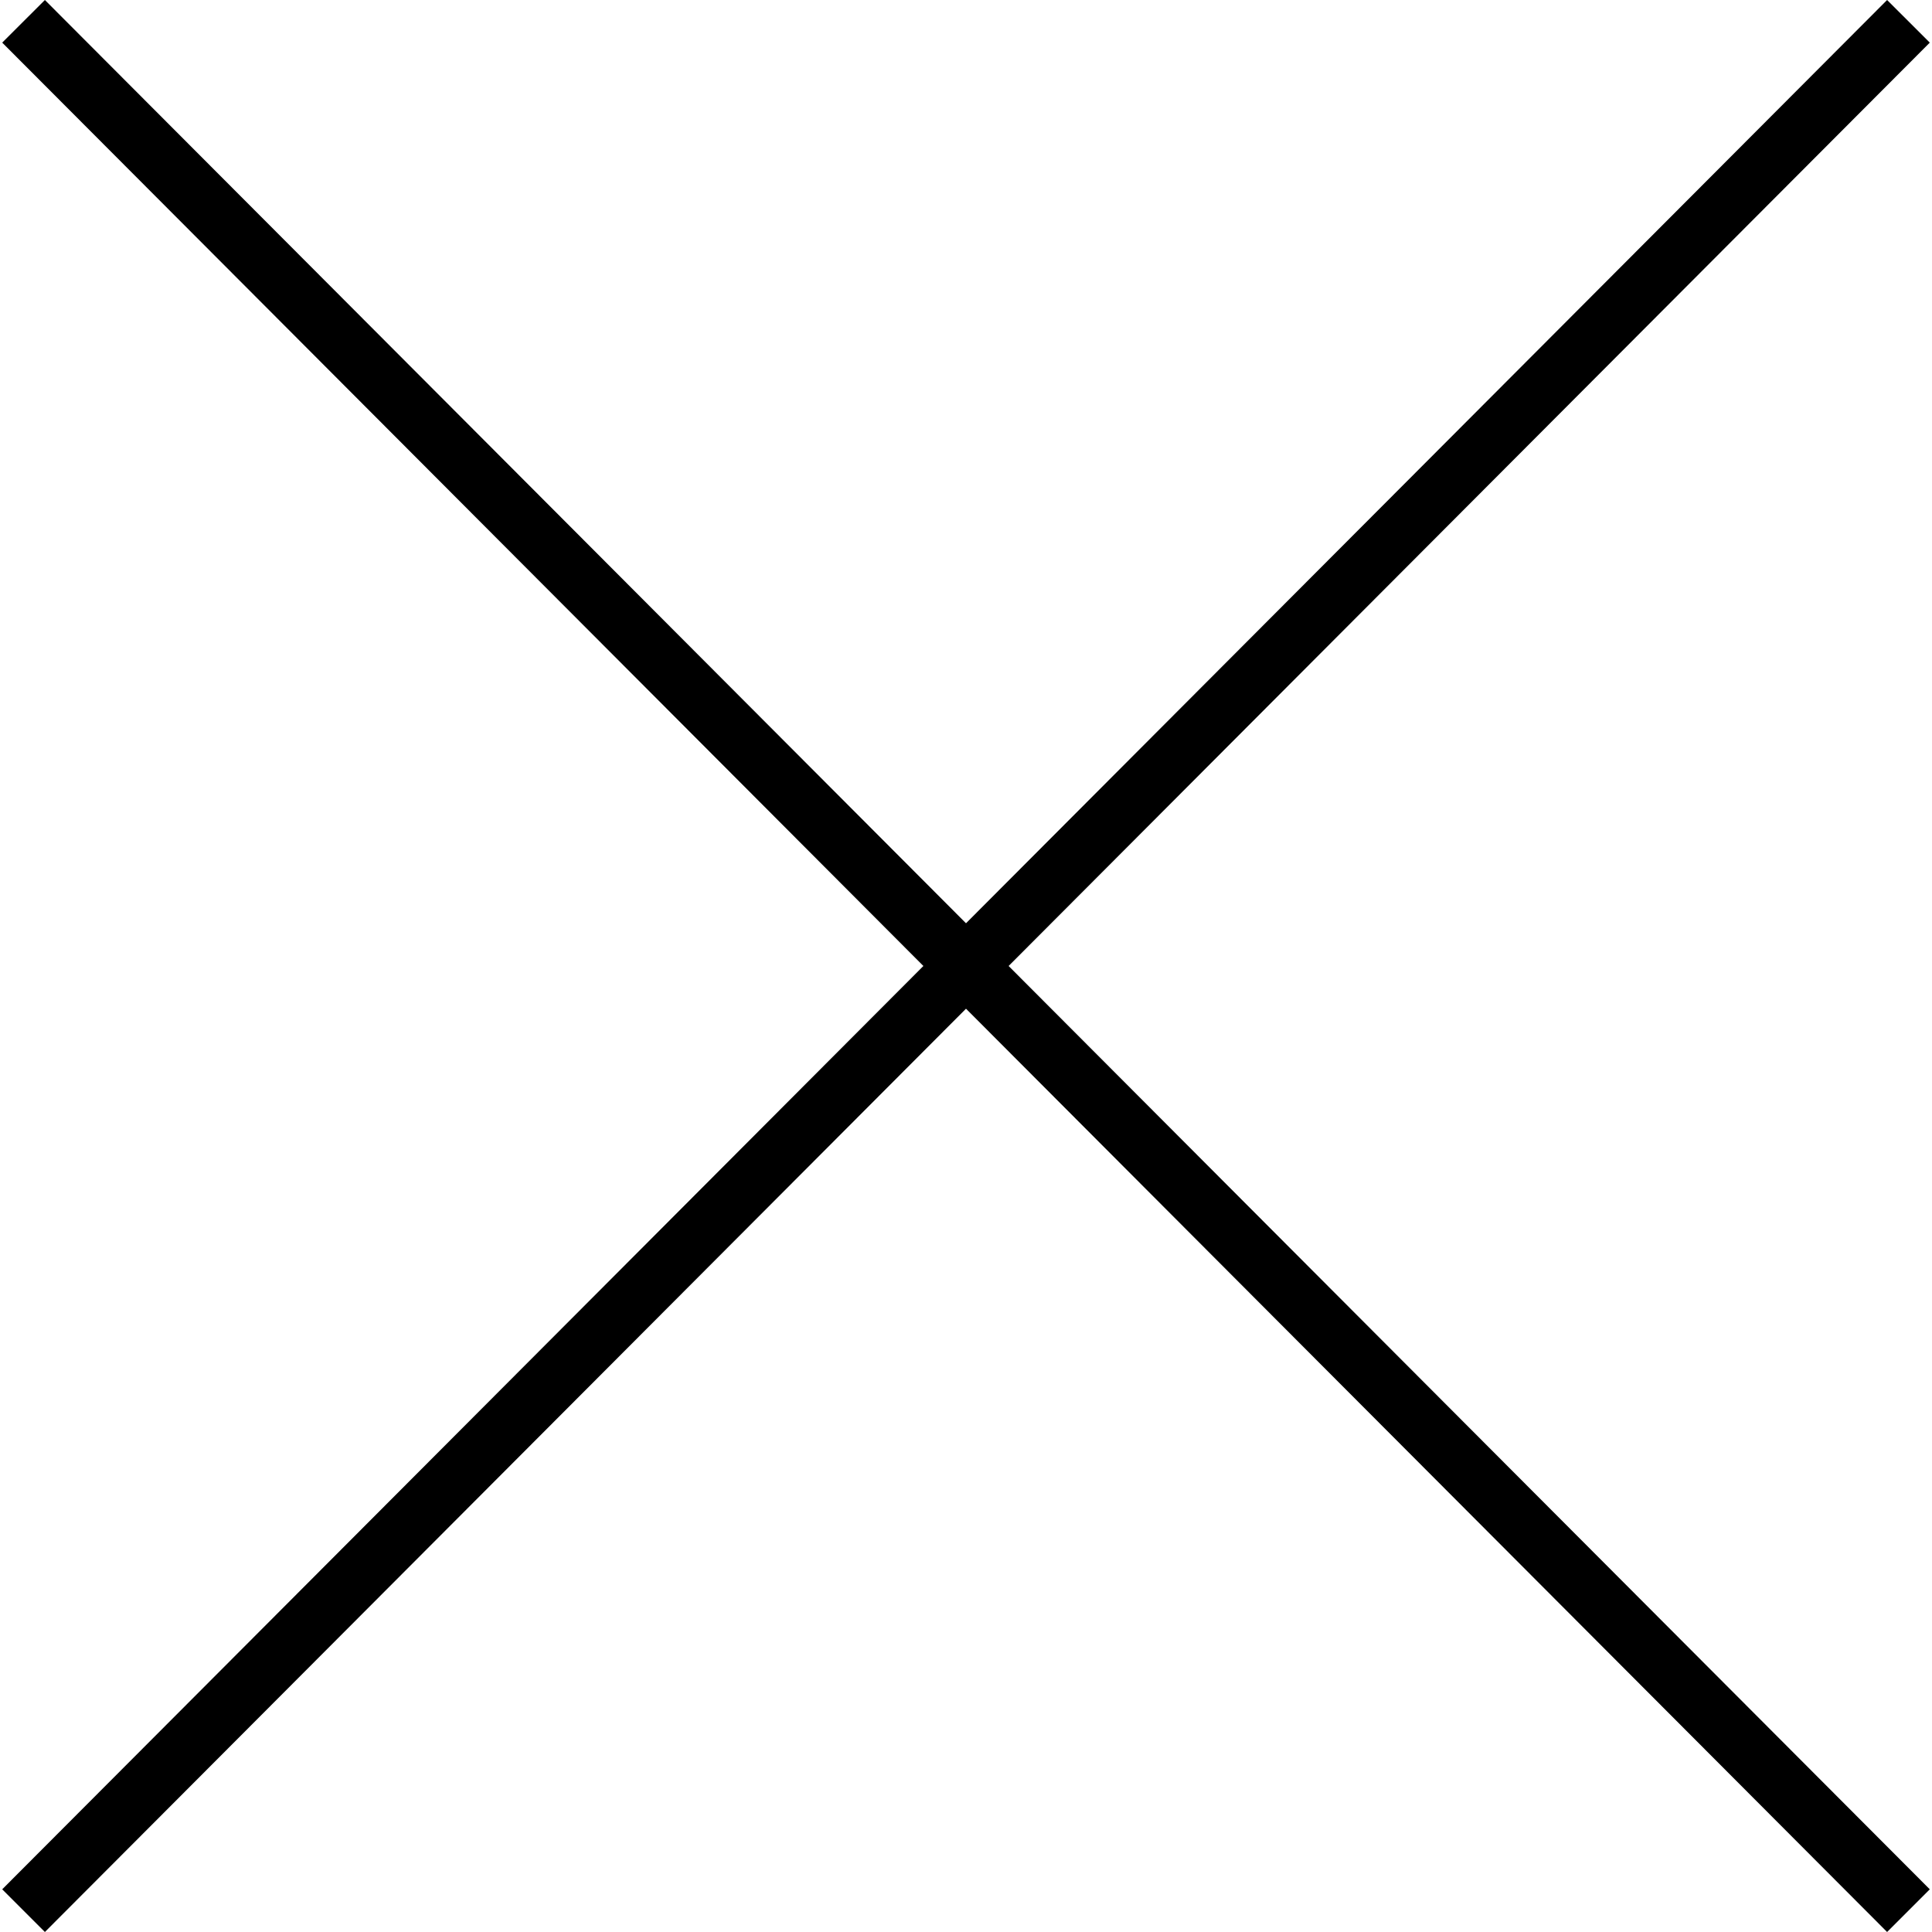
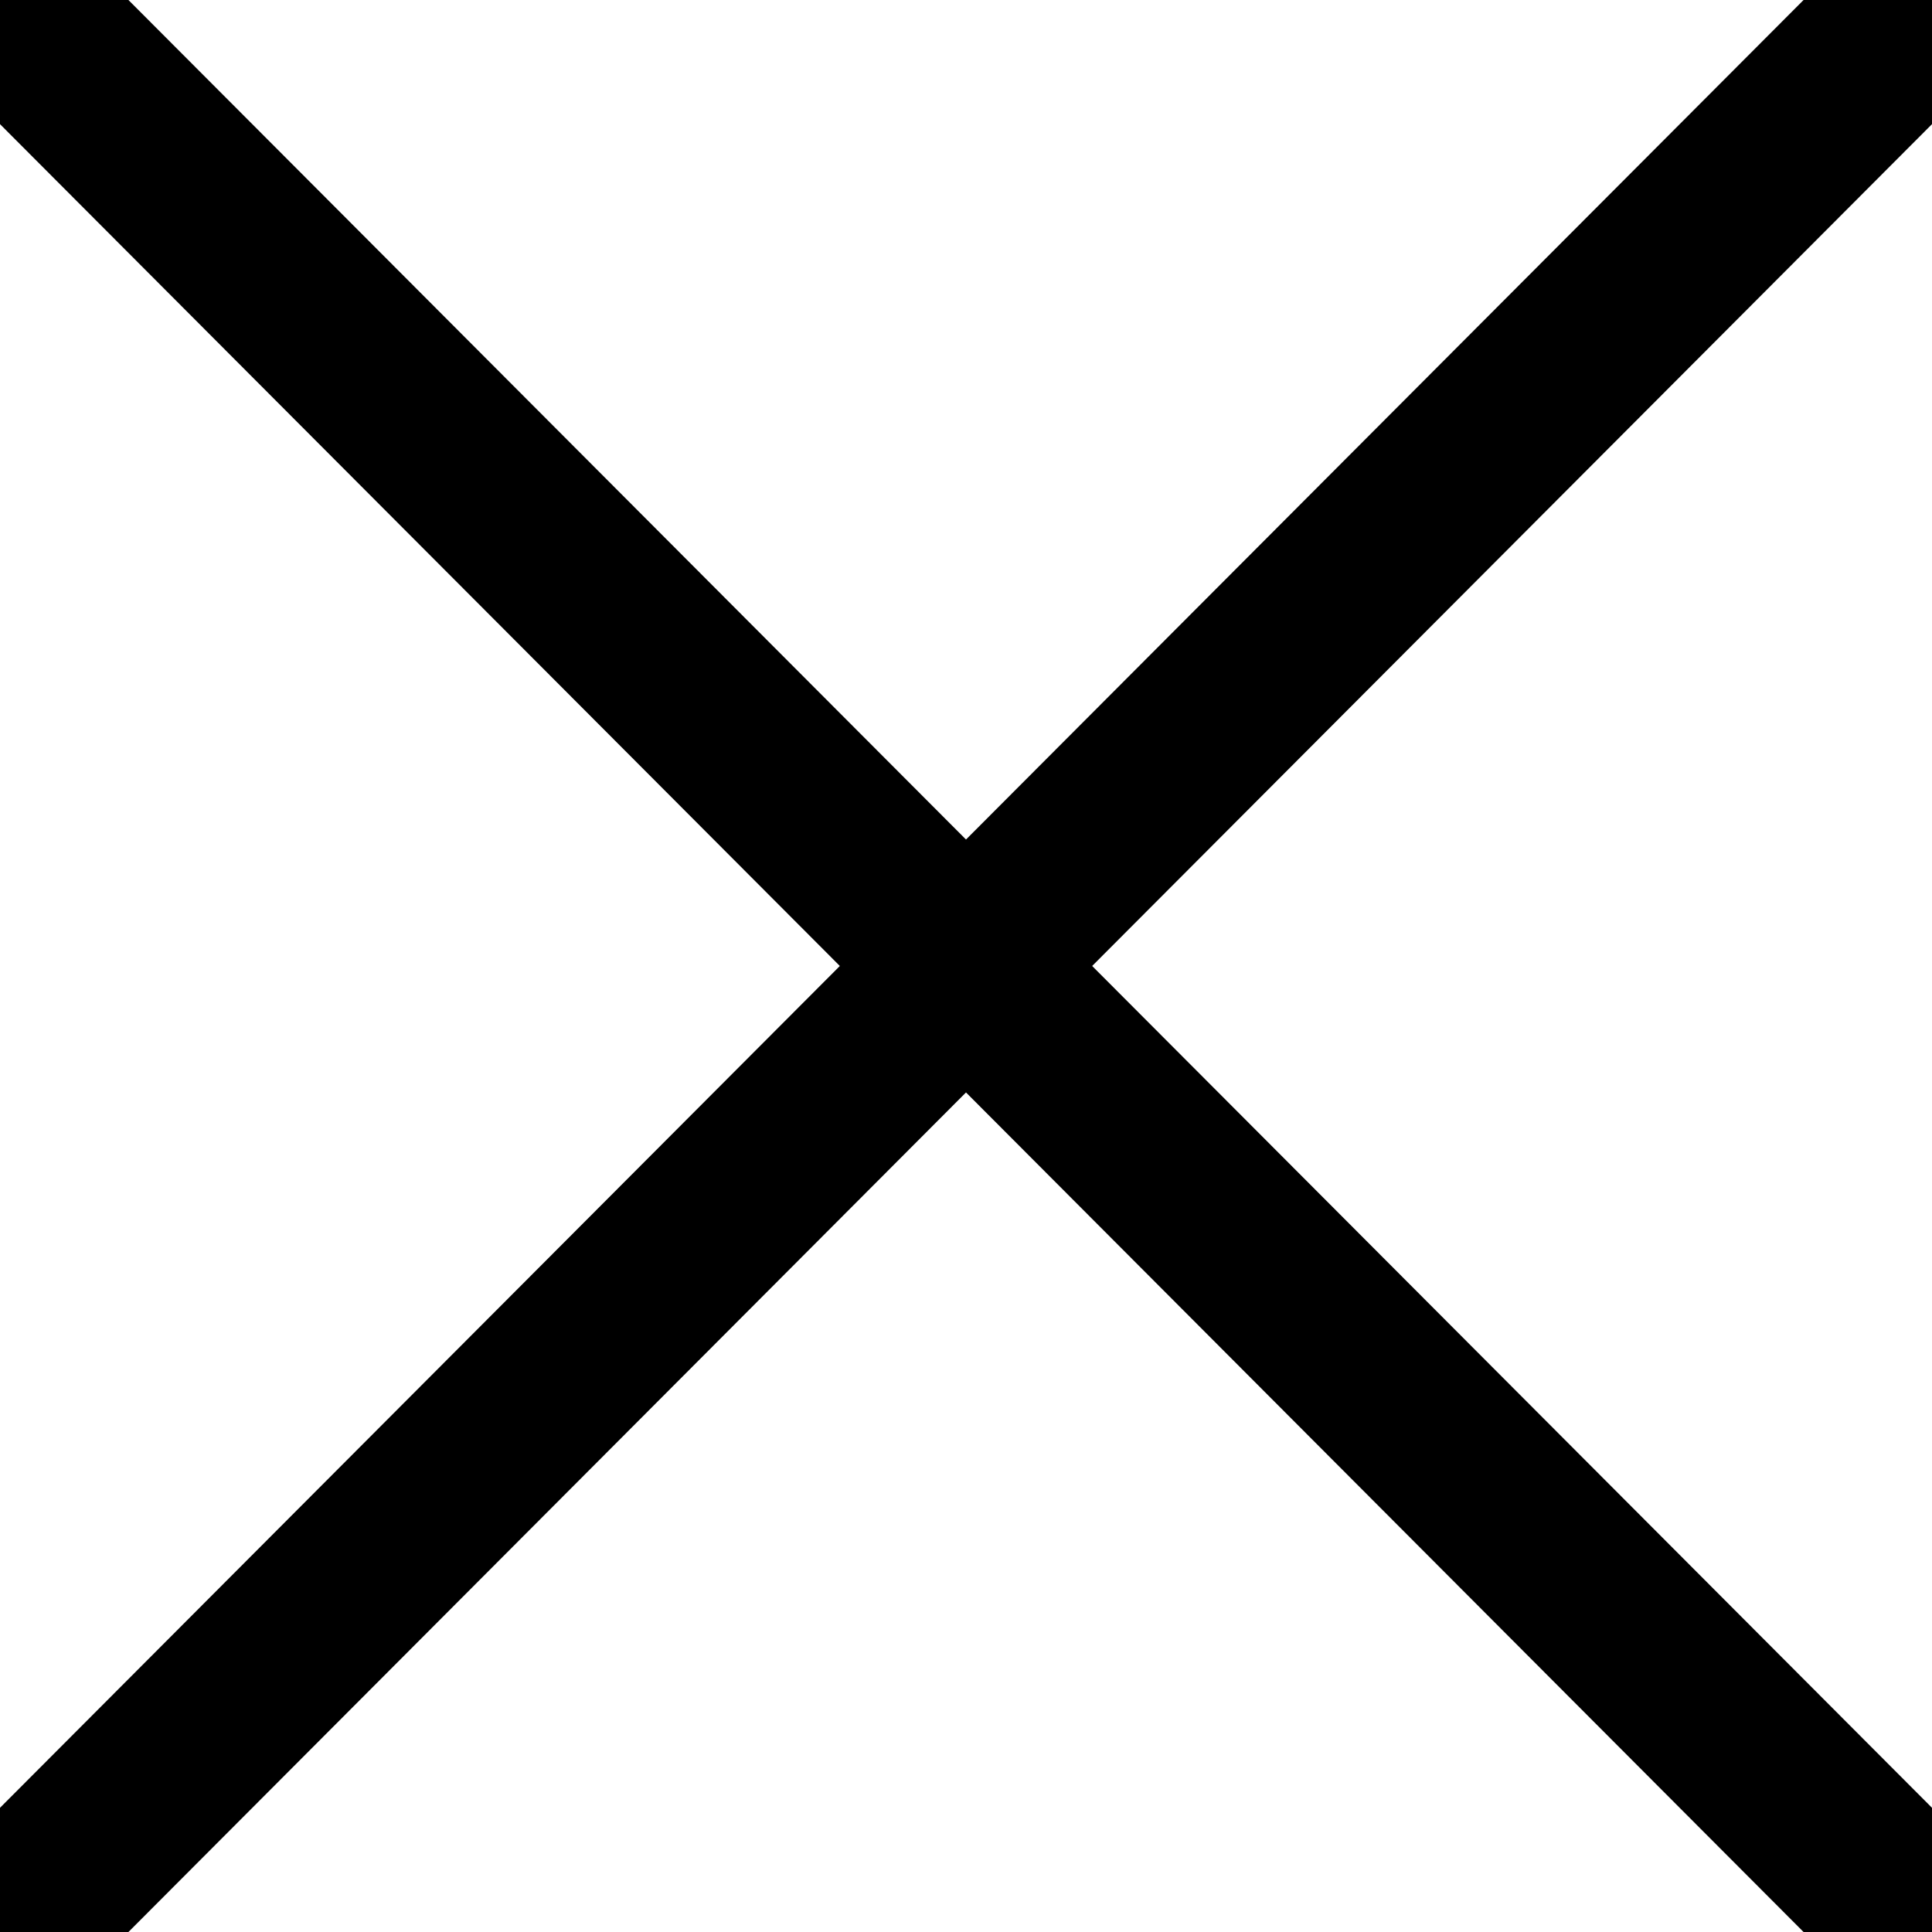
<svg xmlns="http://www.w3.org/2000/svg" version="1.1" id="Capa_1" x="0px" y="0px" viewBox="0 0 490 490" style="enable-background:new 0 0 490 490;" xml:space="preserve">
  <defs id="defs37" />
-   <polygon points="11.387,490 245,255.832 478.613,490 489.439,479.174 255.809,244.996 489.439,10.811 478.613,0 245,234.161   11.387,0 0.561,10.811 234.191,244.996 0.561,479.174 " id="polygon2" />
+   <polygon points="11.387,490 245,255.832 478.613,490 489.439,479.174 255.809,244.996 489.439,10.811 478.613,0 245,234.161   11.387,0 0.561,10.811 234.191,244.996 0.561,479.174 " id="polygon2" style="stroke:#000000;stroke-opacity:1;stroke-width:30;stroke-miterlimit:4;stroke-dasharray:none" />
  <g id="g4">
</g>
  <g id="g6">
</g>
  <g id="g8">
</g>
  <g id="g10">
</g>
  <g id="g12">
</g>
  <g id="g14">
</g>
  <g id="g16">
</g>
  <g id="g18">
</g>
  <g id="g20">
</g>
  <g id="g22">
</g>
  <g id="g24">
</g>
  <g id="g26">
</g>
  <g id="g28">
</g>
  <g id="g30">
</g>
  <g id="g32">
</g>
</svg>
